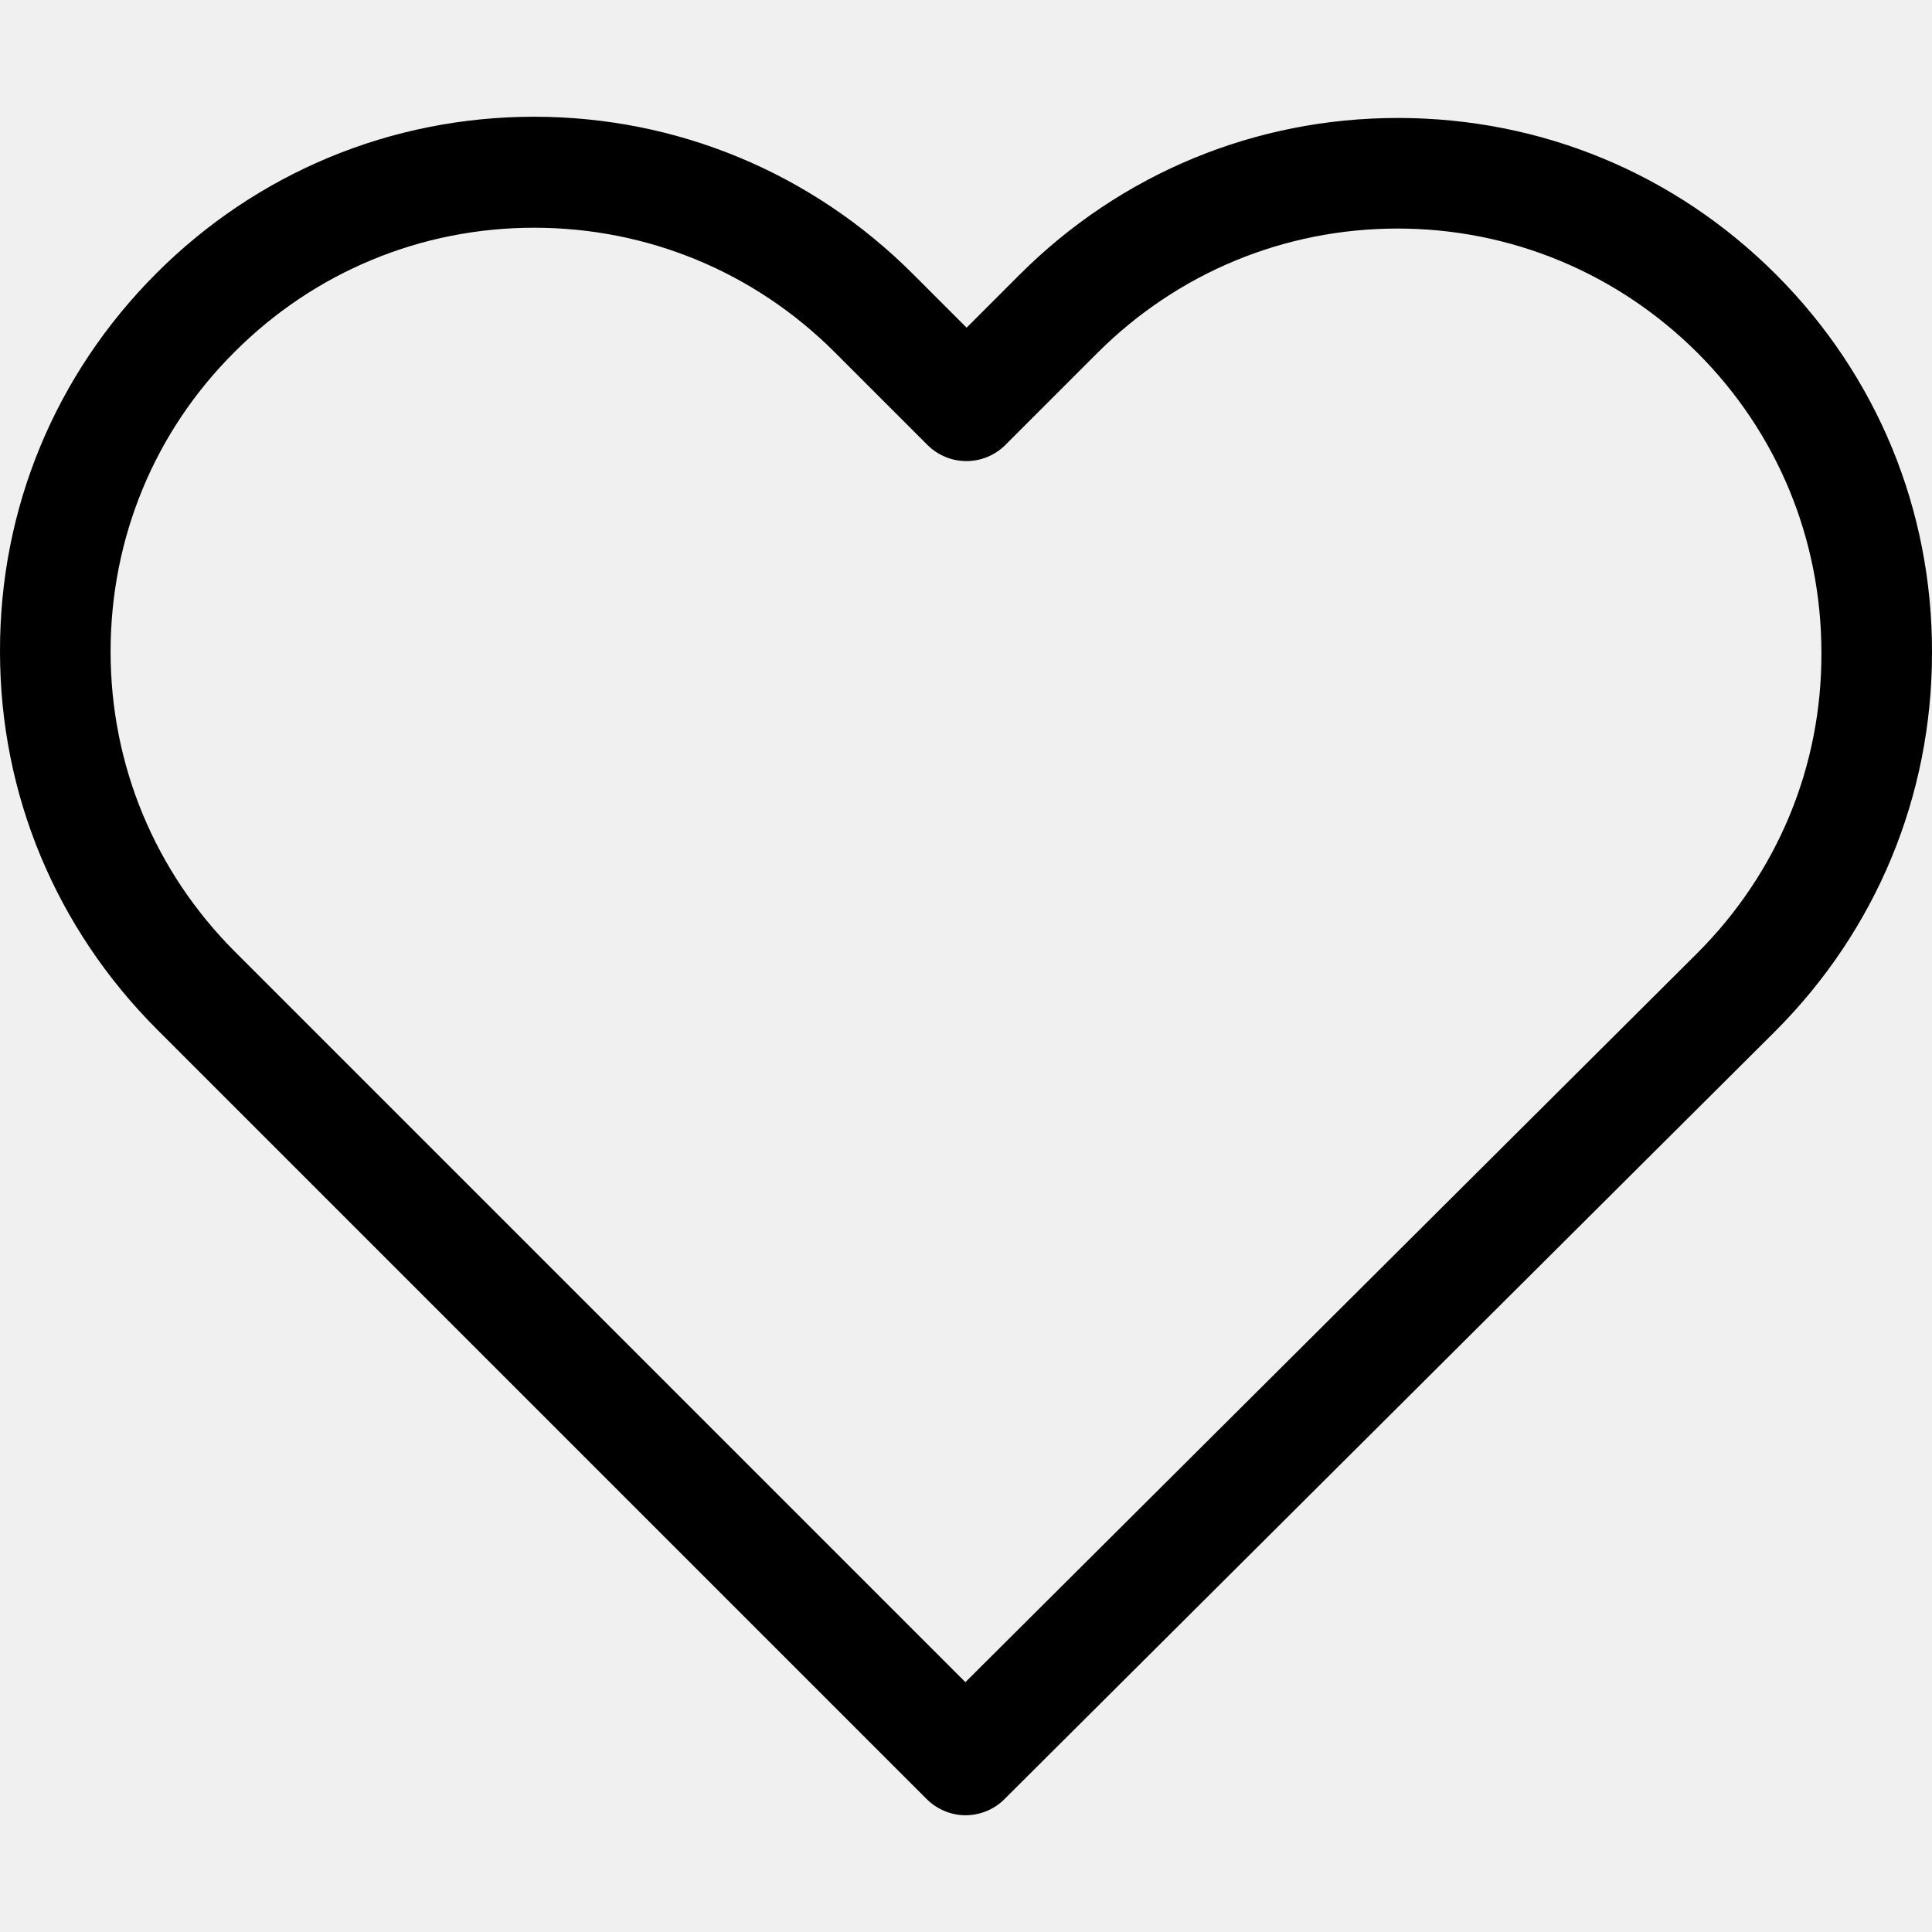
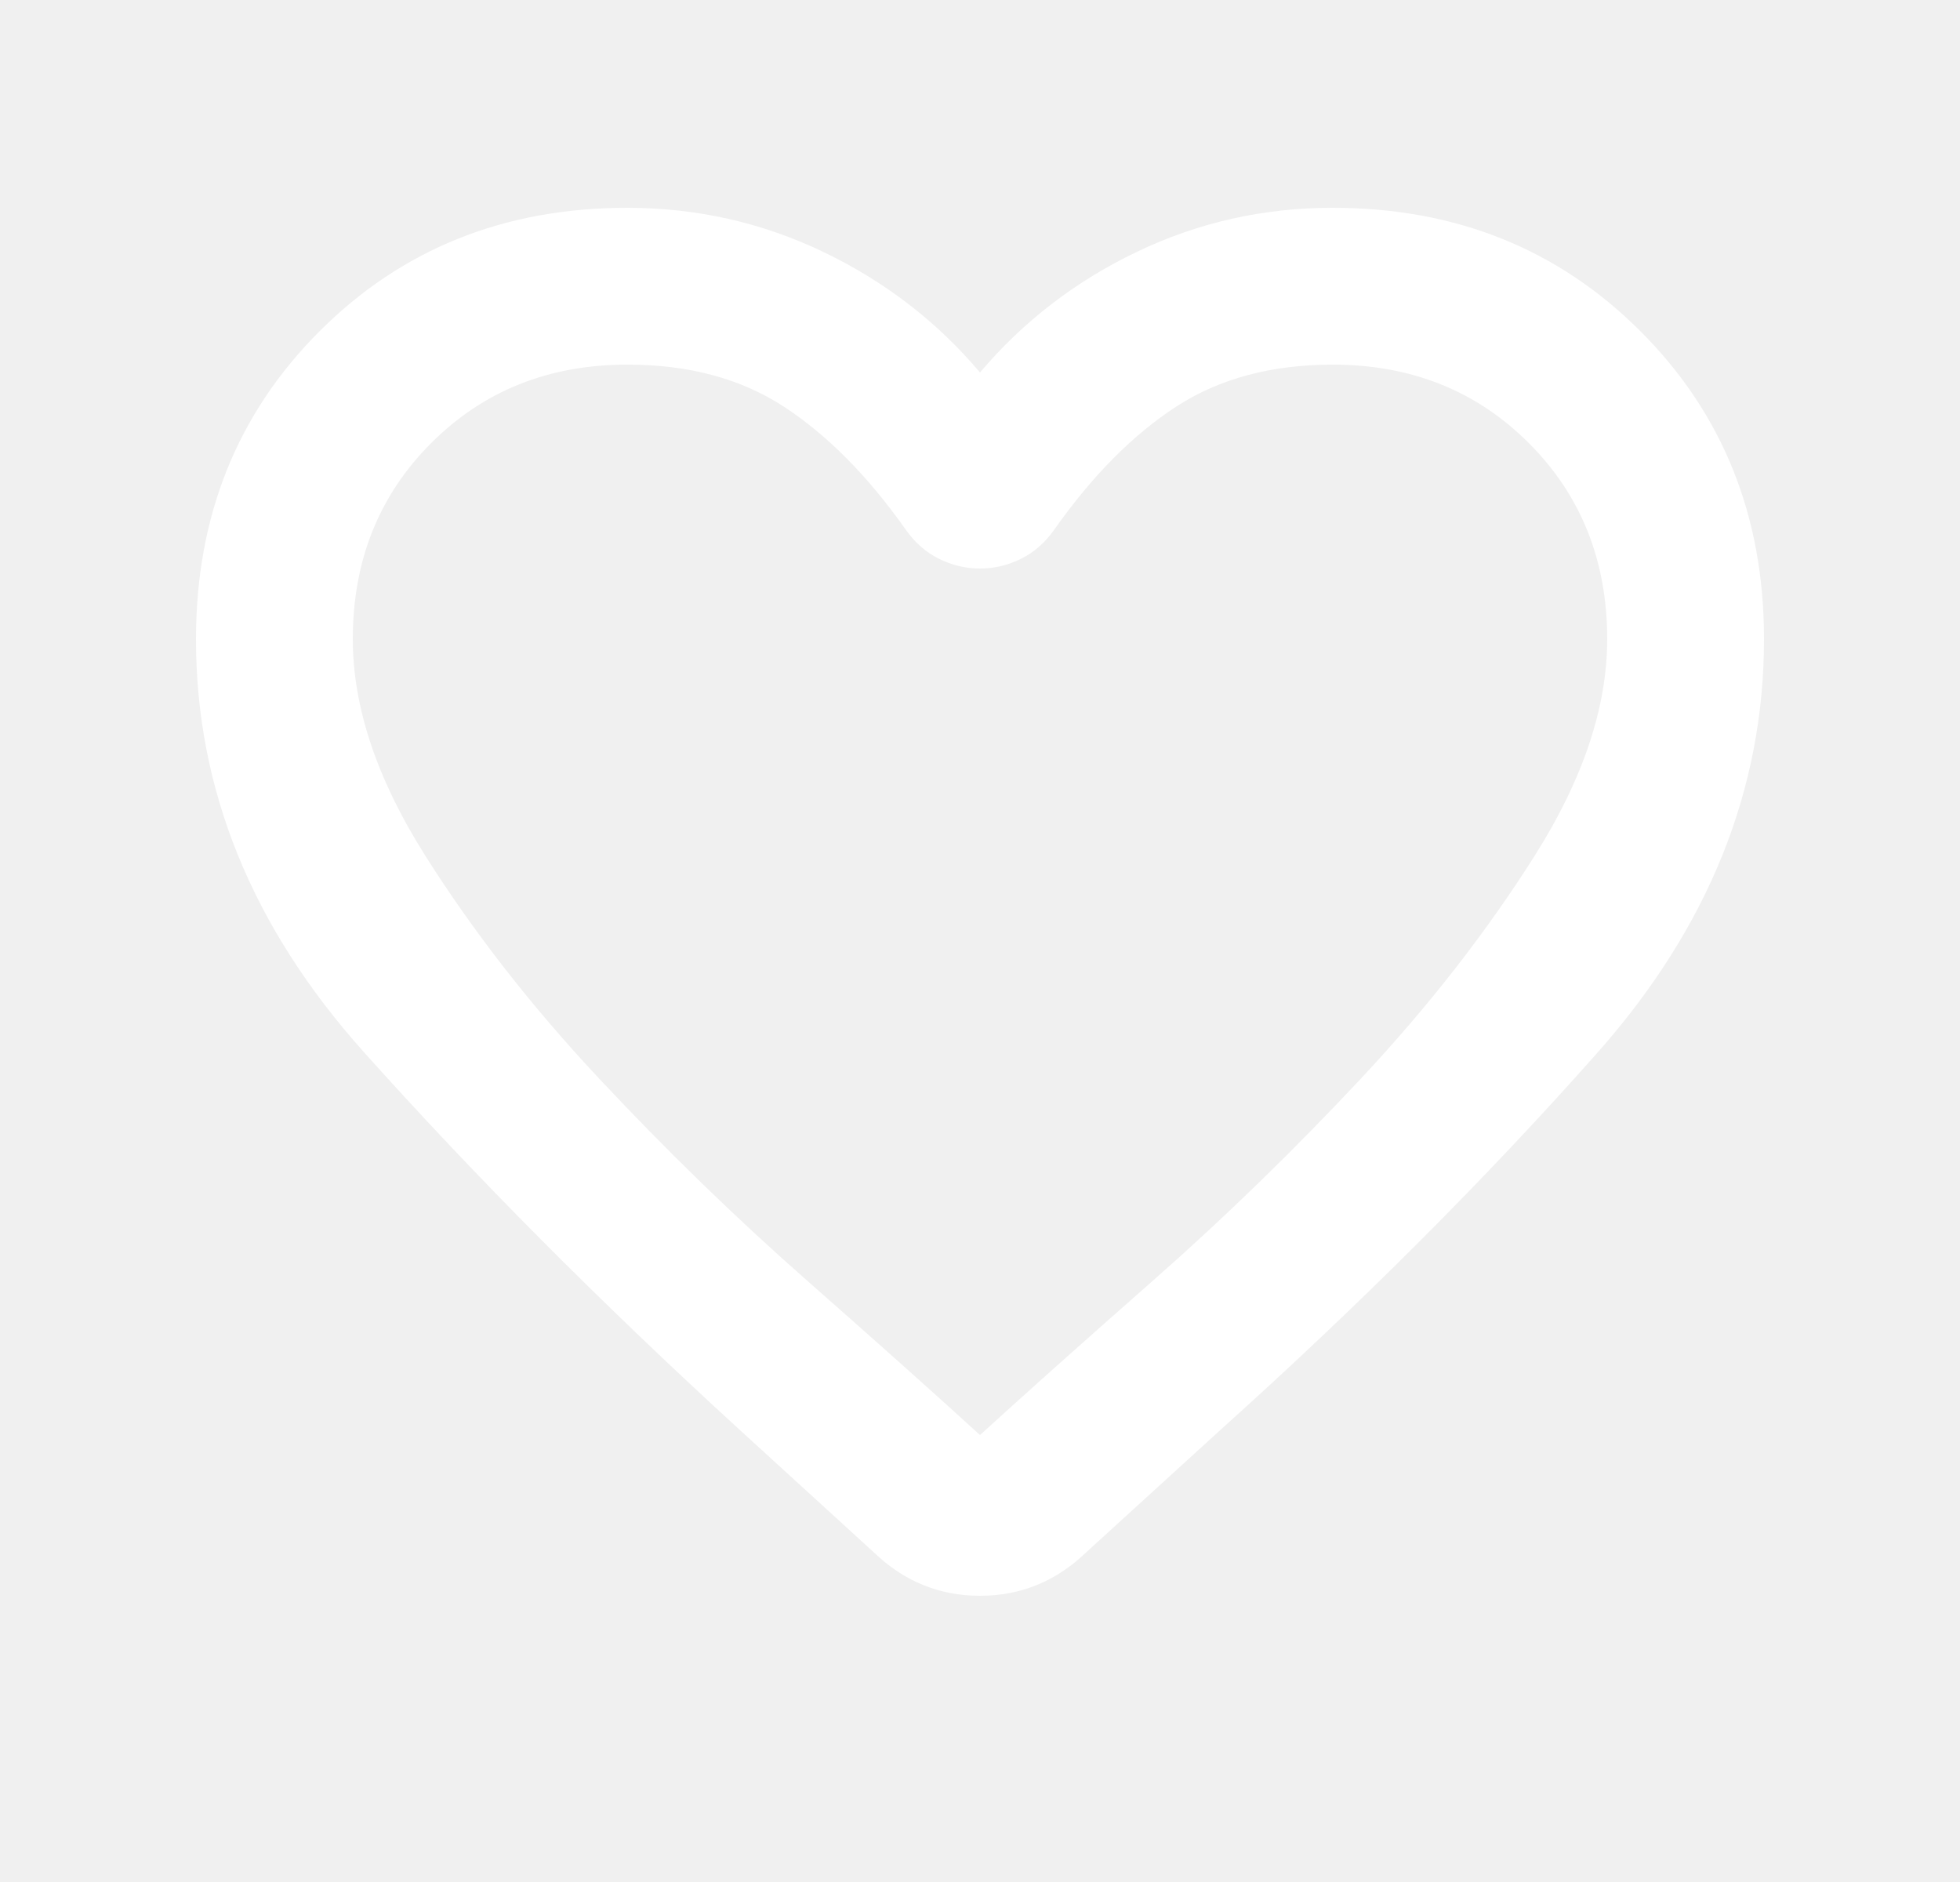
- <svg xmlns="http://www.w3.org/2000/svg" fill="#000000" height="800px" width="800px" version="1.1" id="Capa_1" viewBox="0 0 471.701 471.701" xml:space="preserve">
-   <g>
-     <path d="M433.601,67.001c-24.7-24.7-57.4-38.2-92.3-38.2s-67.7,13.6-92.4,38.3l-12.9,12.9l-13.1-13.1   c-24.7-24.7-57.6-38.4-92.5-38.4c-34.8,0-67.6,13.6-92.2,38.2c-24.7,24.7-38.3,57.5-38.2,92.4c0,34.9,13.7,67.6,38.4,92.3   l187.8,187.8c2.6,2.6,6.1,4,9.5,4c3.4,0,6.9-1.3,9.5-3.9l188.2-187.5c24.7-24.7,38.3-57.5,38.3-92.4   C471.801,124.501,458.301,91.701,433.601,67.001z M414.401,232.701l-178.7,178l-178.3-178.3c-19.6-19.6-30.4-45.6-30.4-73.3   s10.7-53.7,30.3-73.2c19.5-19.5,45.5-30.3,73.1-30.3c27.7,0,53.8,10.8,73.4,30.4l22.6,22.6c5.3,5.3,13.8,5.3,19.1,0l22.4-22.4   c19.6-19.6,45.7-30.4,73.3-30.4c27.6,0,53.6,10.8,73.2,30.3c19.6,19.6,30.3,45.6,30.3,73.3   C444.801,187.101,434.001,213.101,414.401,232.701z" />
-   </g>
+ <svg xmlns="http://www.w3.org/2000/svg" width="25" height="24" viewBox="0 0 25 24" fill="none">
+   <path d="M11.15 19.8L9.425 18.225C7.658 16.608 6.062 15.004 4.637 13.412C3.212 11.82 2.499 10.066 2.5 8.15C2.5 6.583 3.025 5.275 4.075 4.225C5.125 3.175 6.433 2.65 8 2.65C8.883 2.65 9.717 2.837 10.5 3.212C11.283 3.587 11.95 4.099 12.5 4.75C13.05 4.1 13.717 3.587 14.5 3.212C15.283 2.837 16.117 2.649 17 2.65C18.567 2.65 19.875 3.175 20.925 4.225C21.975 5.275 22.5 6.583 22.5 8.15C22.5 10.067 21.792 11.825 20.375 13.425C18.958 15.025 17.35 16.633 15.55 18.25L13.85 19.8C13.467 20.167 13.017 20.35 12.5 20.35C11.983 20.35 11.533 20.167 11.15 19.8ZM11.55 6.75C11.067 6.067 10.55 5.546 10 5.187C9.45 4.828 8.783 4.649 8 4.65C7 4.65 6.167 4.983 5.5 5.65C4.833 6.317 4.5 7.15 4.5 8.15C4.5 9.017 4.808 9.938 5.425 10.913C6.042 11.888 6.779 12.834 7.638 13.75C8.496 14.667 9.379 15.525 10.288 16.325C11.197 17.125 11.934 17.783 12.5 18.3C13.067 17.783 13.804 17.125 14.713 16.325C15.622 15.525 16.505 14.667 17.363 13.75C18.221 12.833 18.958 11.888 19.575 10.913C20.192 9.938 20.5 9.017 20.5 8.15C20.5 7.15 20.167 6.317 19.5 5.65C18.833 4.983 18 4.65 17 4.65C16.217 4.65 15.55 4.829 15 5.187C14.45 5.545 13.933 6.066 13.45 6.75C13.333 6.917 13.192 7.042 13.025 7.125C12.858 7.208 12.683 7.25 12.5 7.25C12.317 7.25 12.142 7.208 11.975 7.125C11.808 7.042 11.667 6.917 11.55 6.75Z" fill="white" />
</svg>
